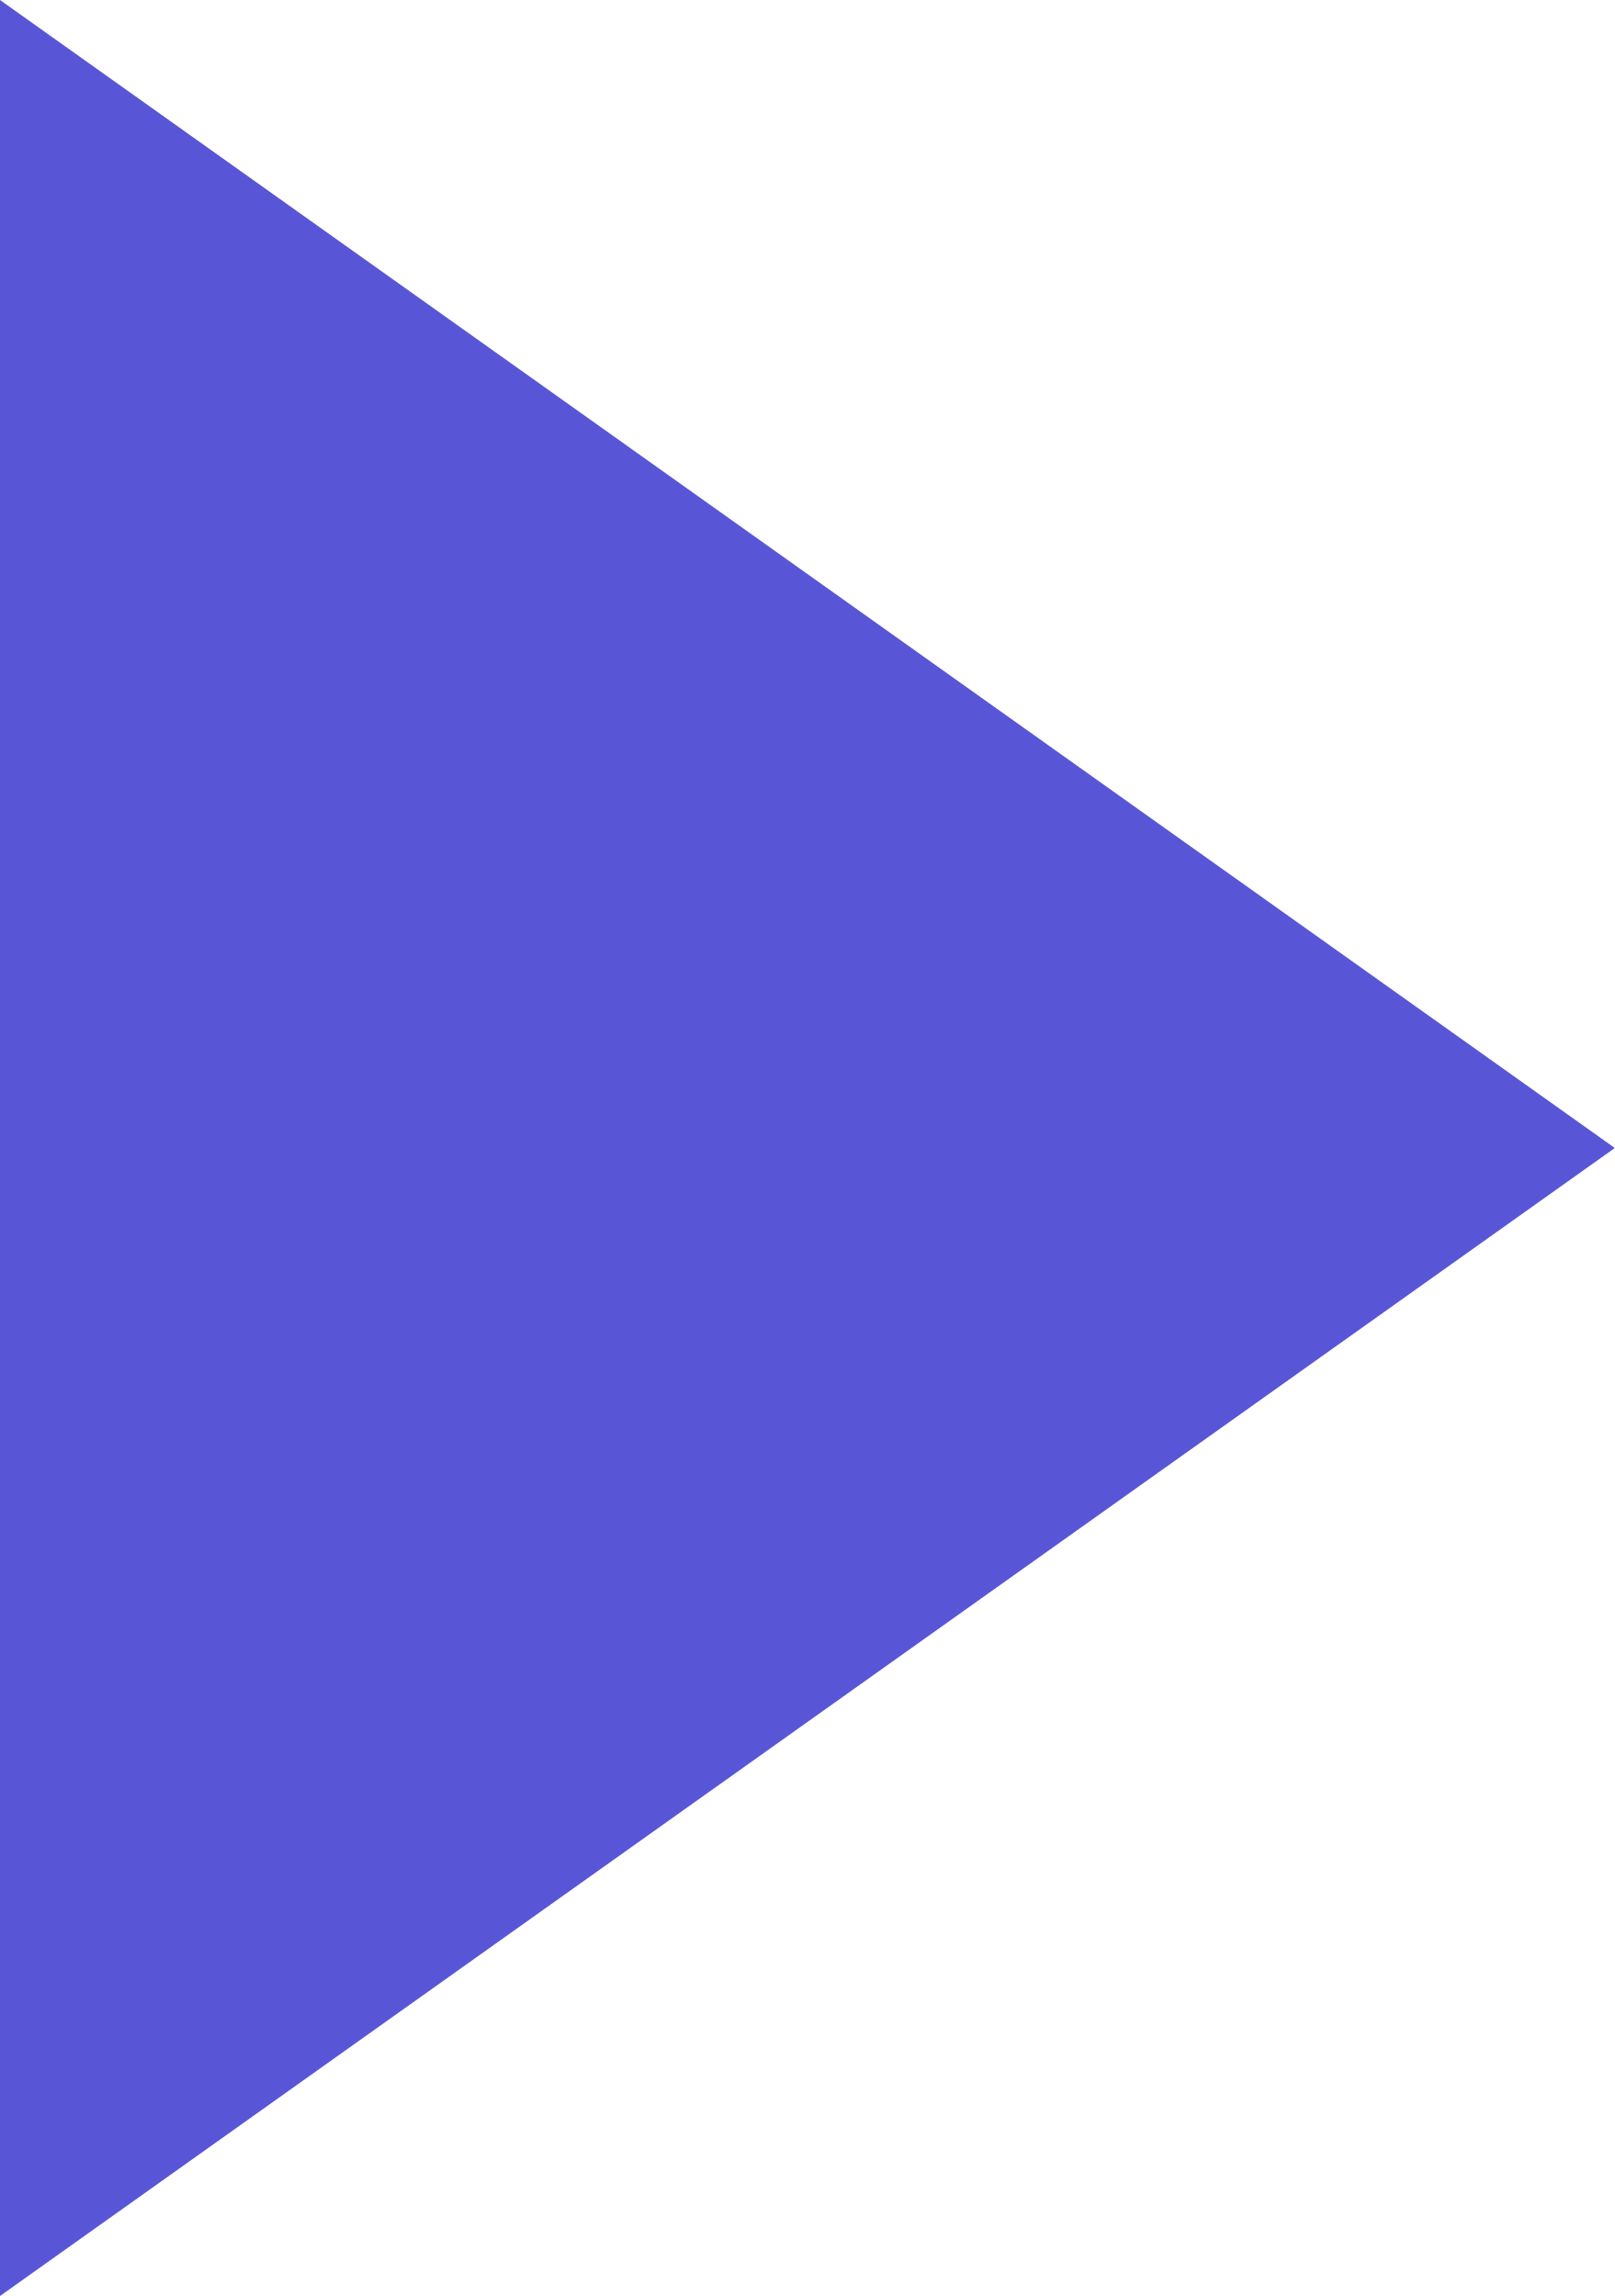
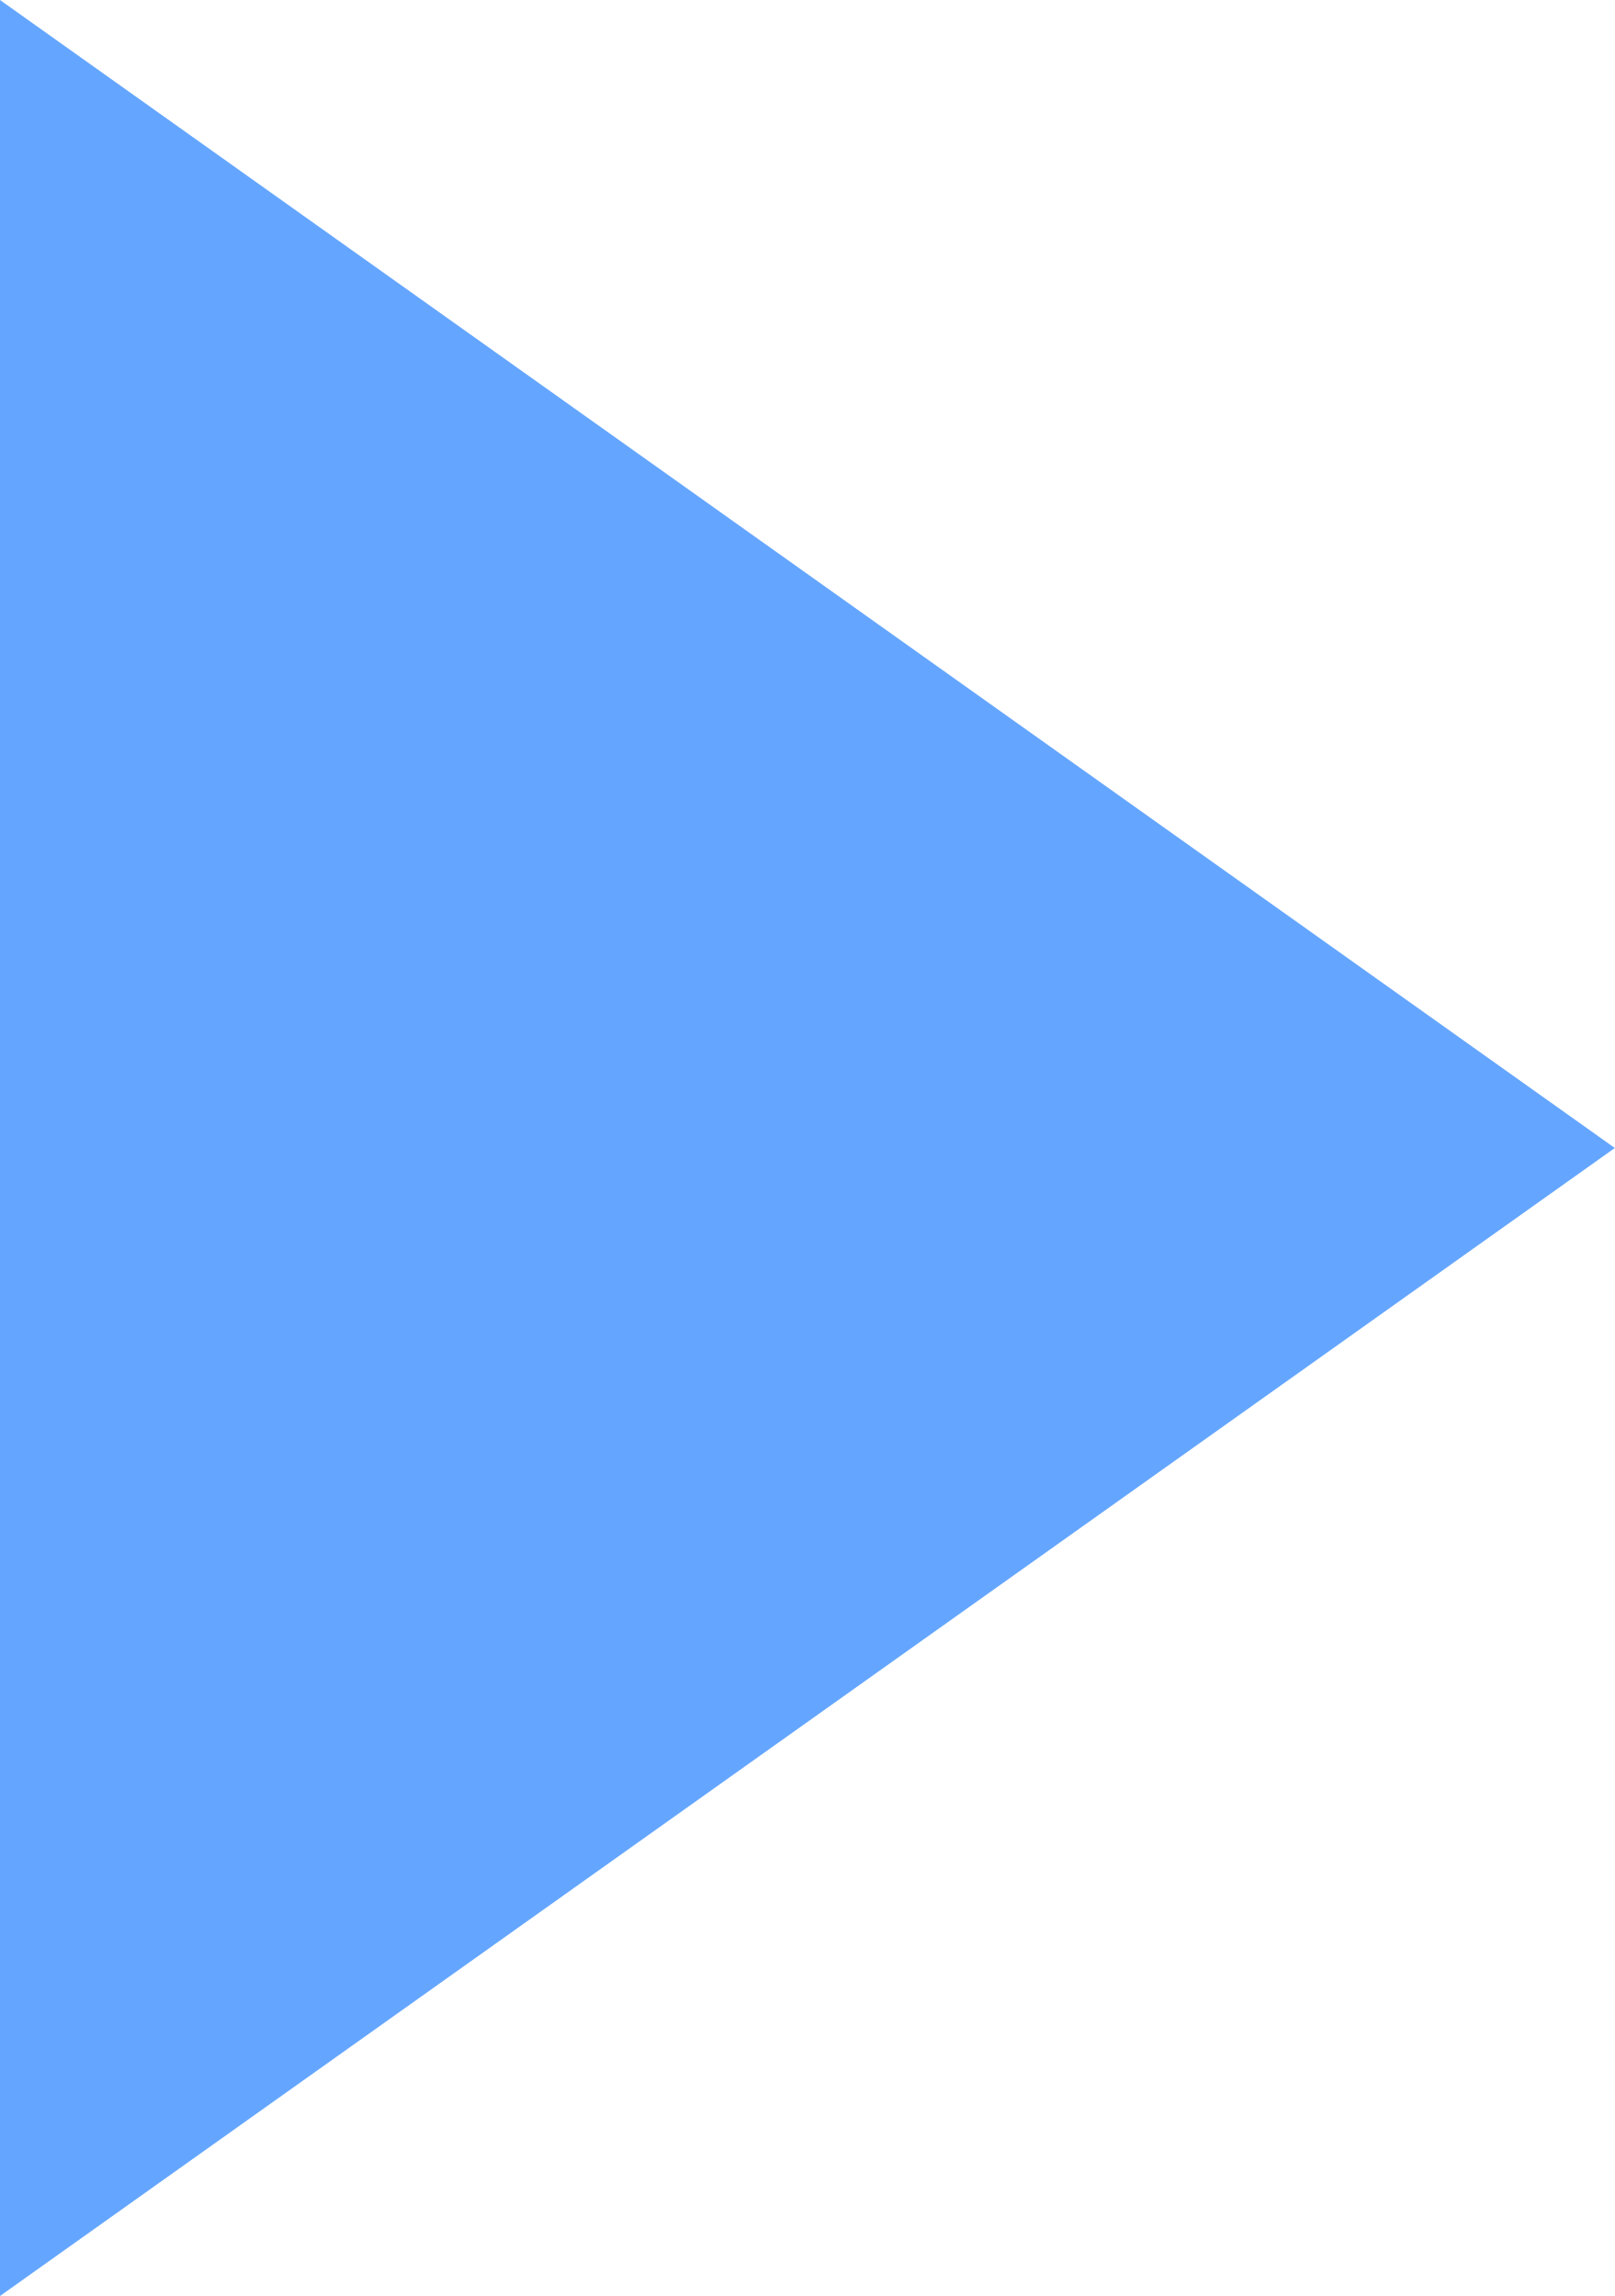
<svg xmlns="http://www.w3.org/2000/svg" viewBox="0 0 90 128">
  <g id="Layer_2" data-name="Layer 2">
    <g id="Layer_22" data-name="Layer 22">
-       <polygon points="0 0 0 128 90 64 0 0" fill="#5856d6" />
+       <polygon points="0 0 0 128 90 64 0 0" fill="#64A6FF" />
    </g>
  </g>
</svg>
